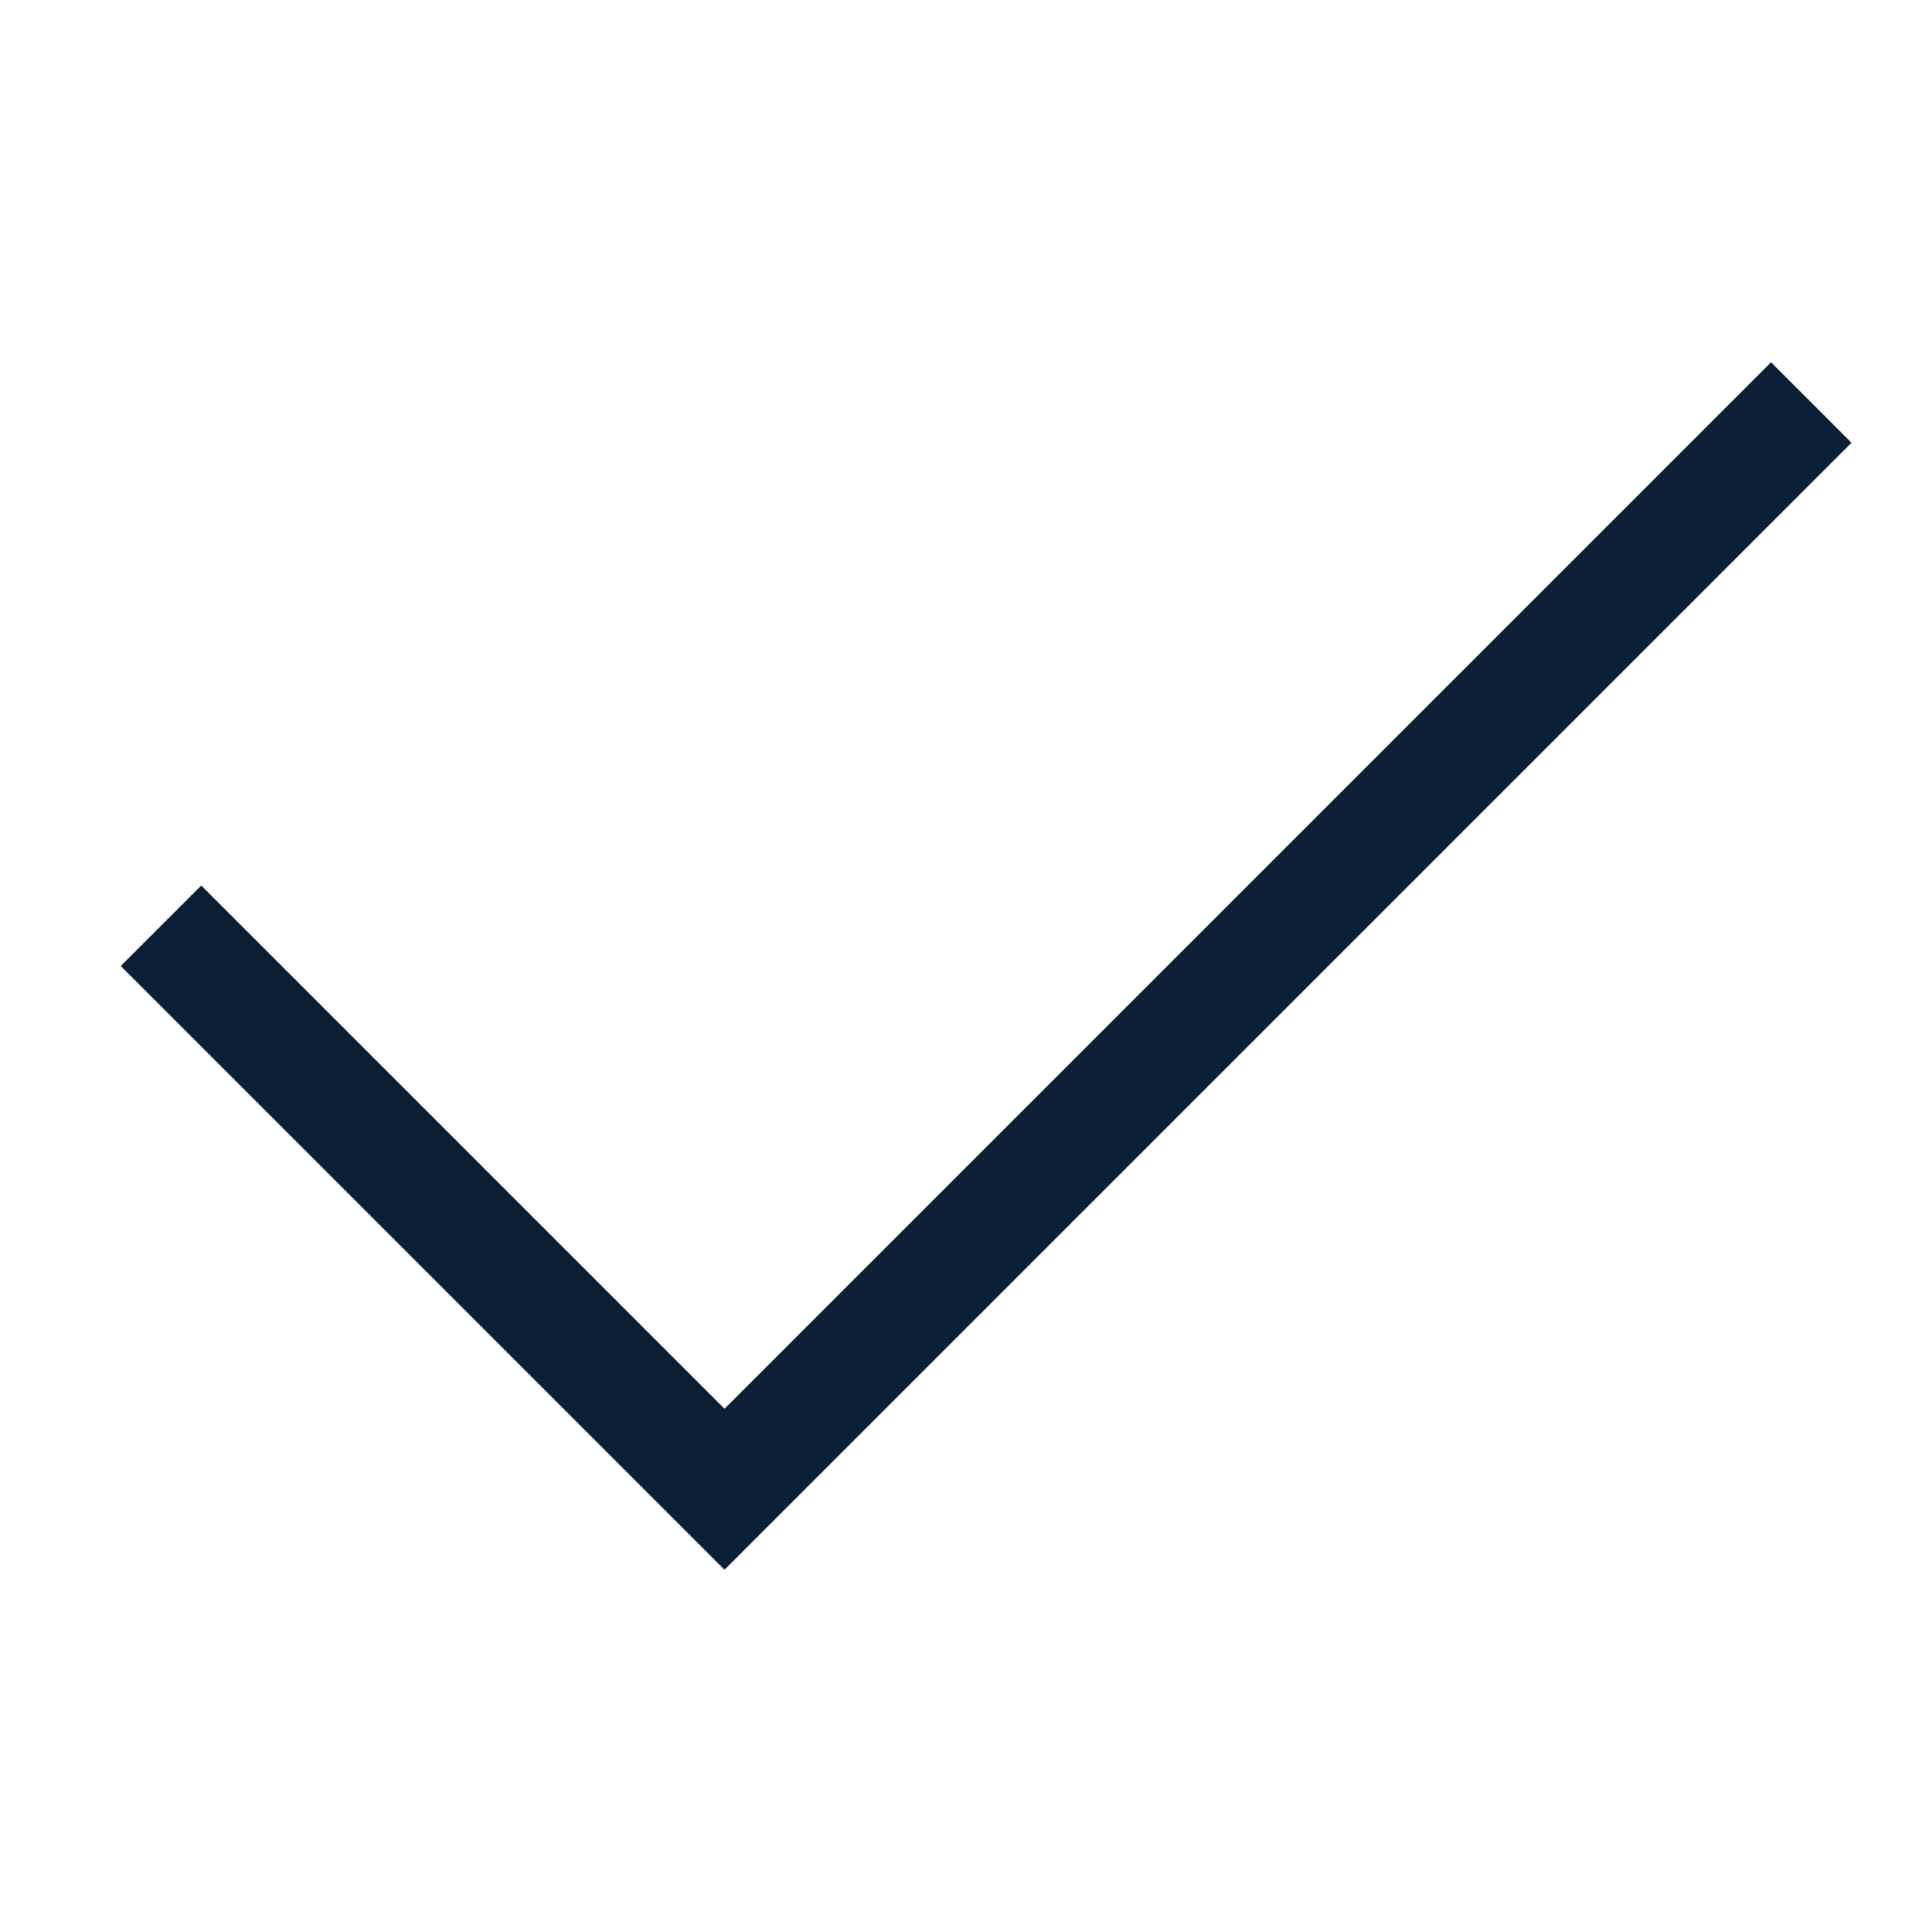
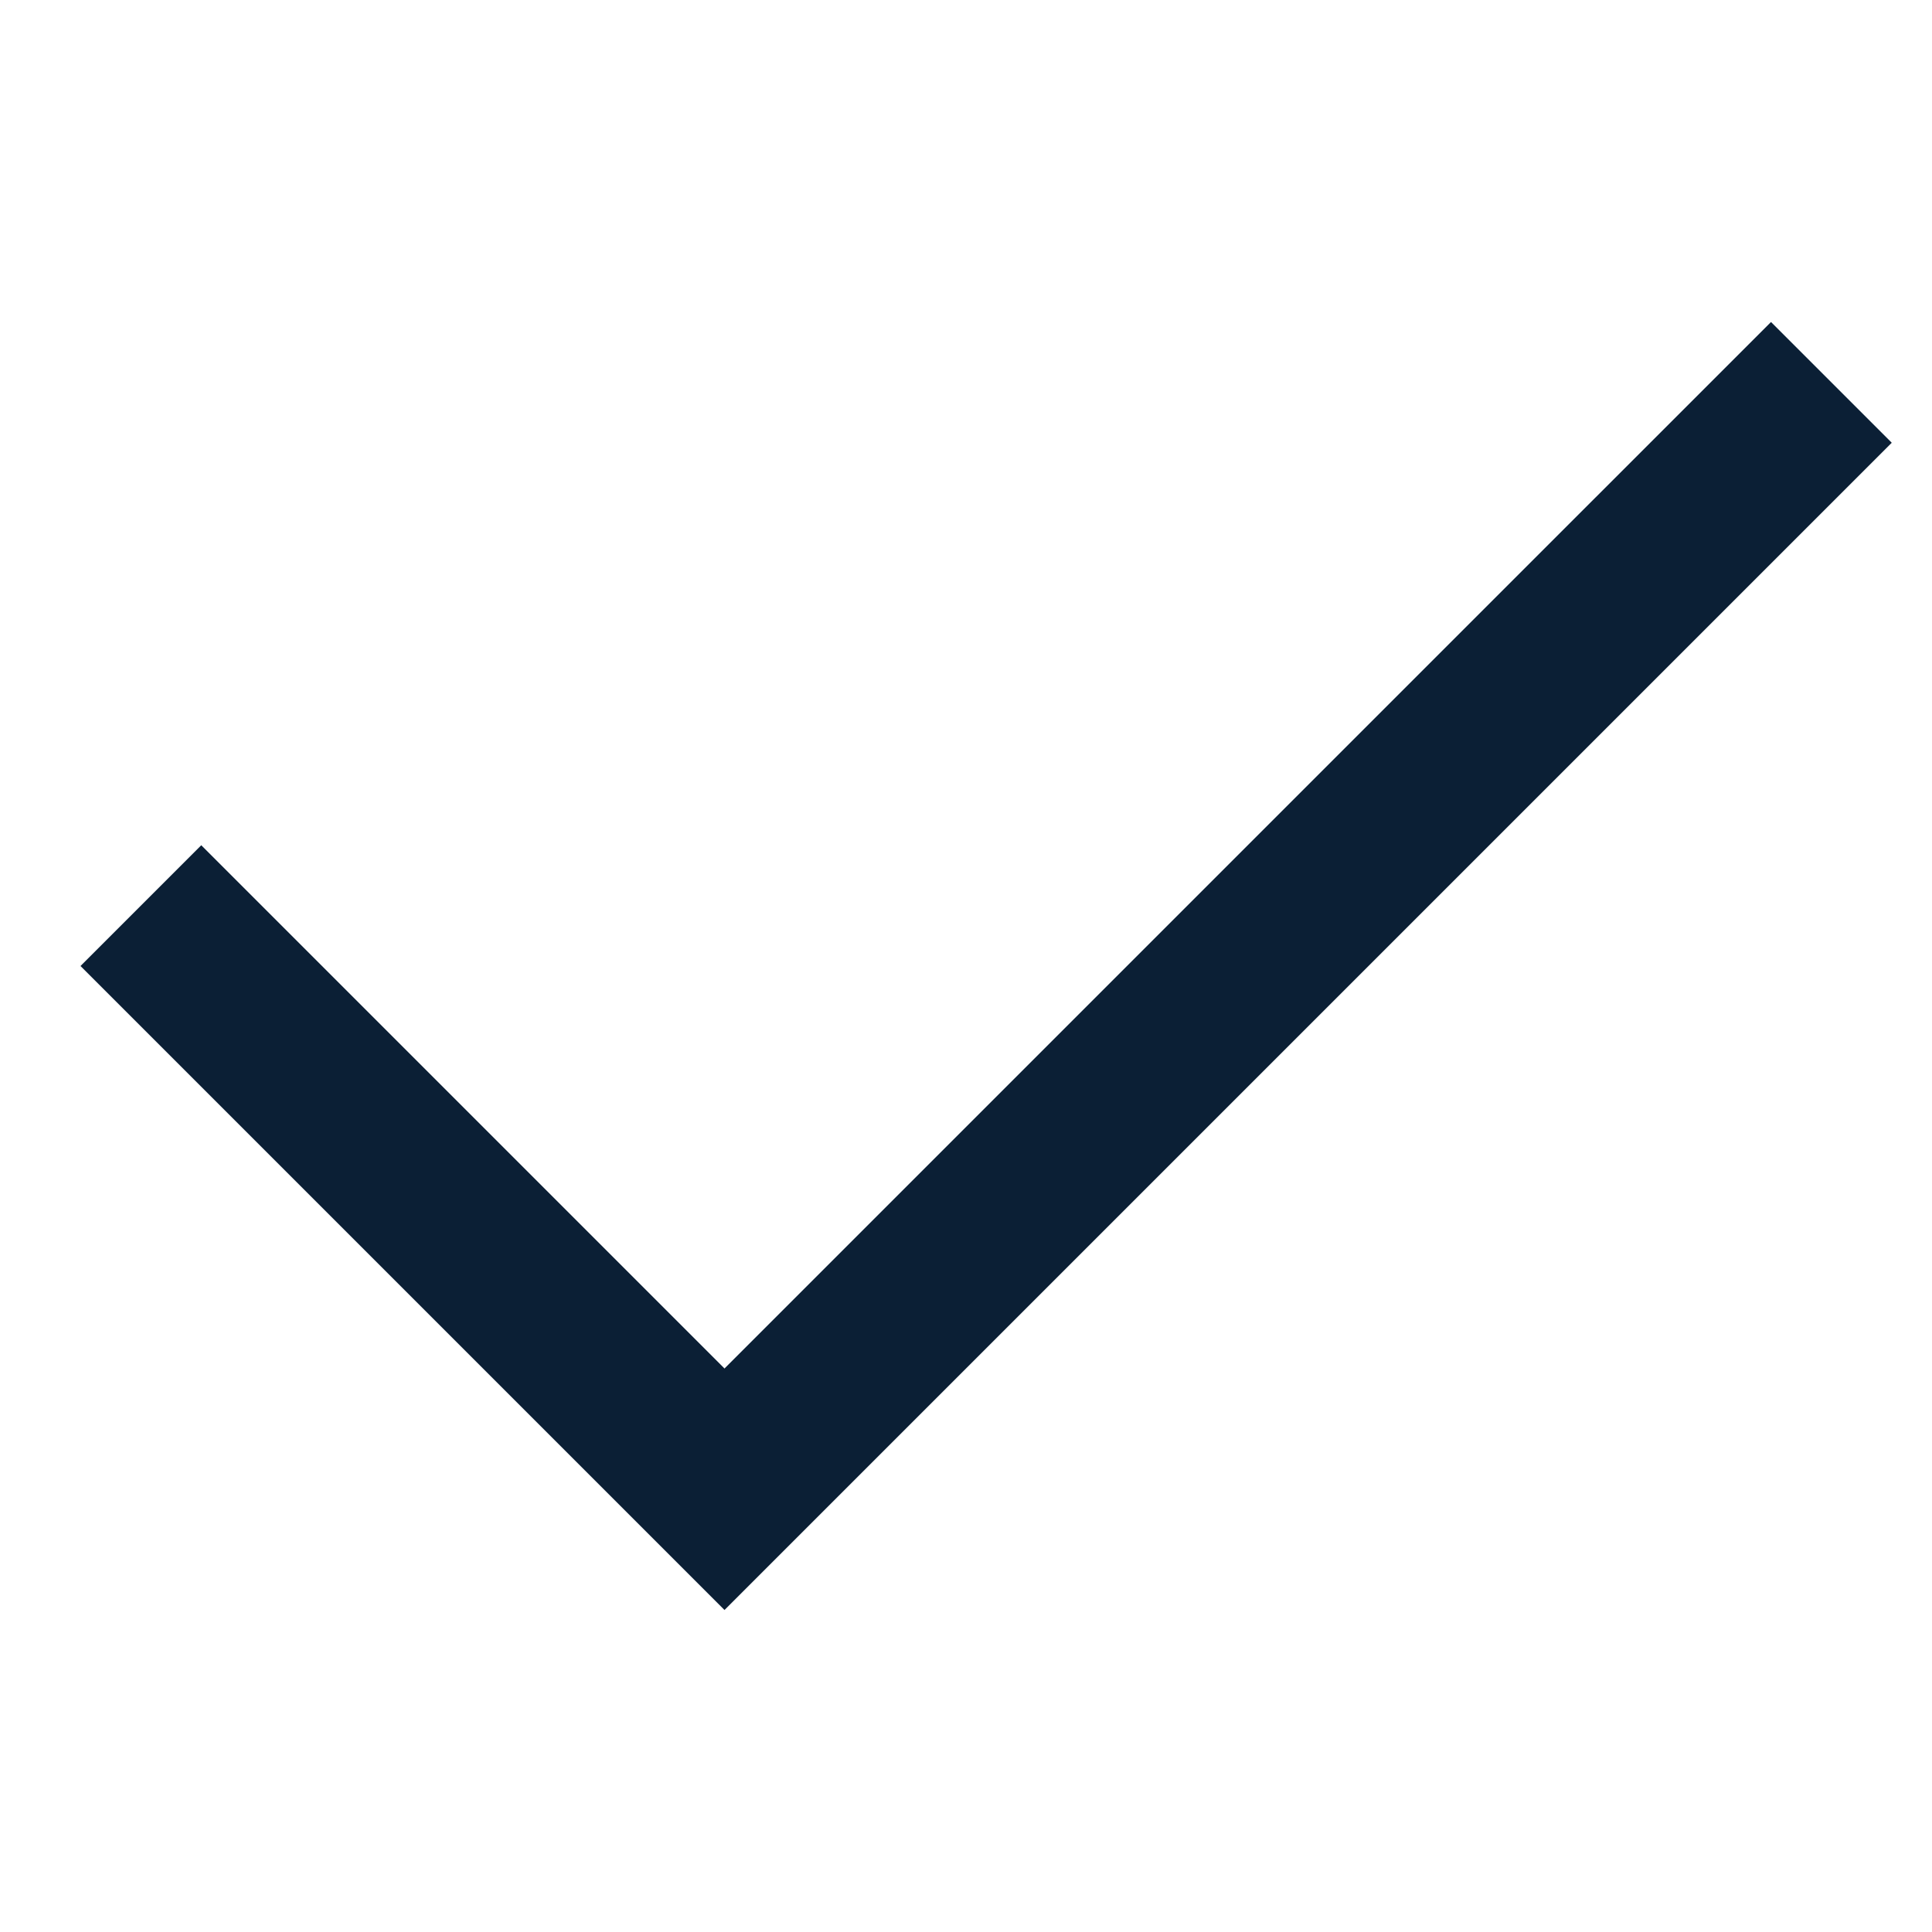
- <svg xmlns="http://www.w3.org/2000/svg" width="48px" height="48px" viewBox="0 0 48 48" version="1.1">
-   <g stroke="none" stroke-width="1" fill="none" fill-rule="evenodd">
-     <rect x="0" y="0" width="48" height="48" />
-     <polygon fill="#0B1F35" points="18 35 5 22 3 24 18 39 46 11 44 9" />
+ <svg xmlns="http://www.w3.org/2000/svg" width="48" height="48" viewBox="0 0 48 48">
+   <g fill="none">
+     <rect width="48" height="48" />
+     <polygon fill="#0B1F35" points="44 8 47 11 18 40 2 24 5 21 18 34" />
  </g>
</svg>
